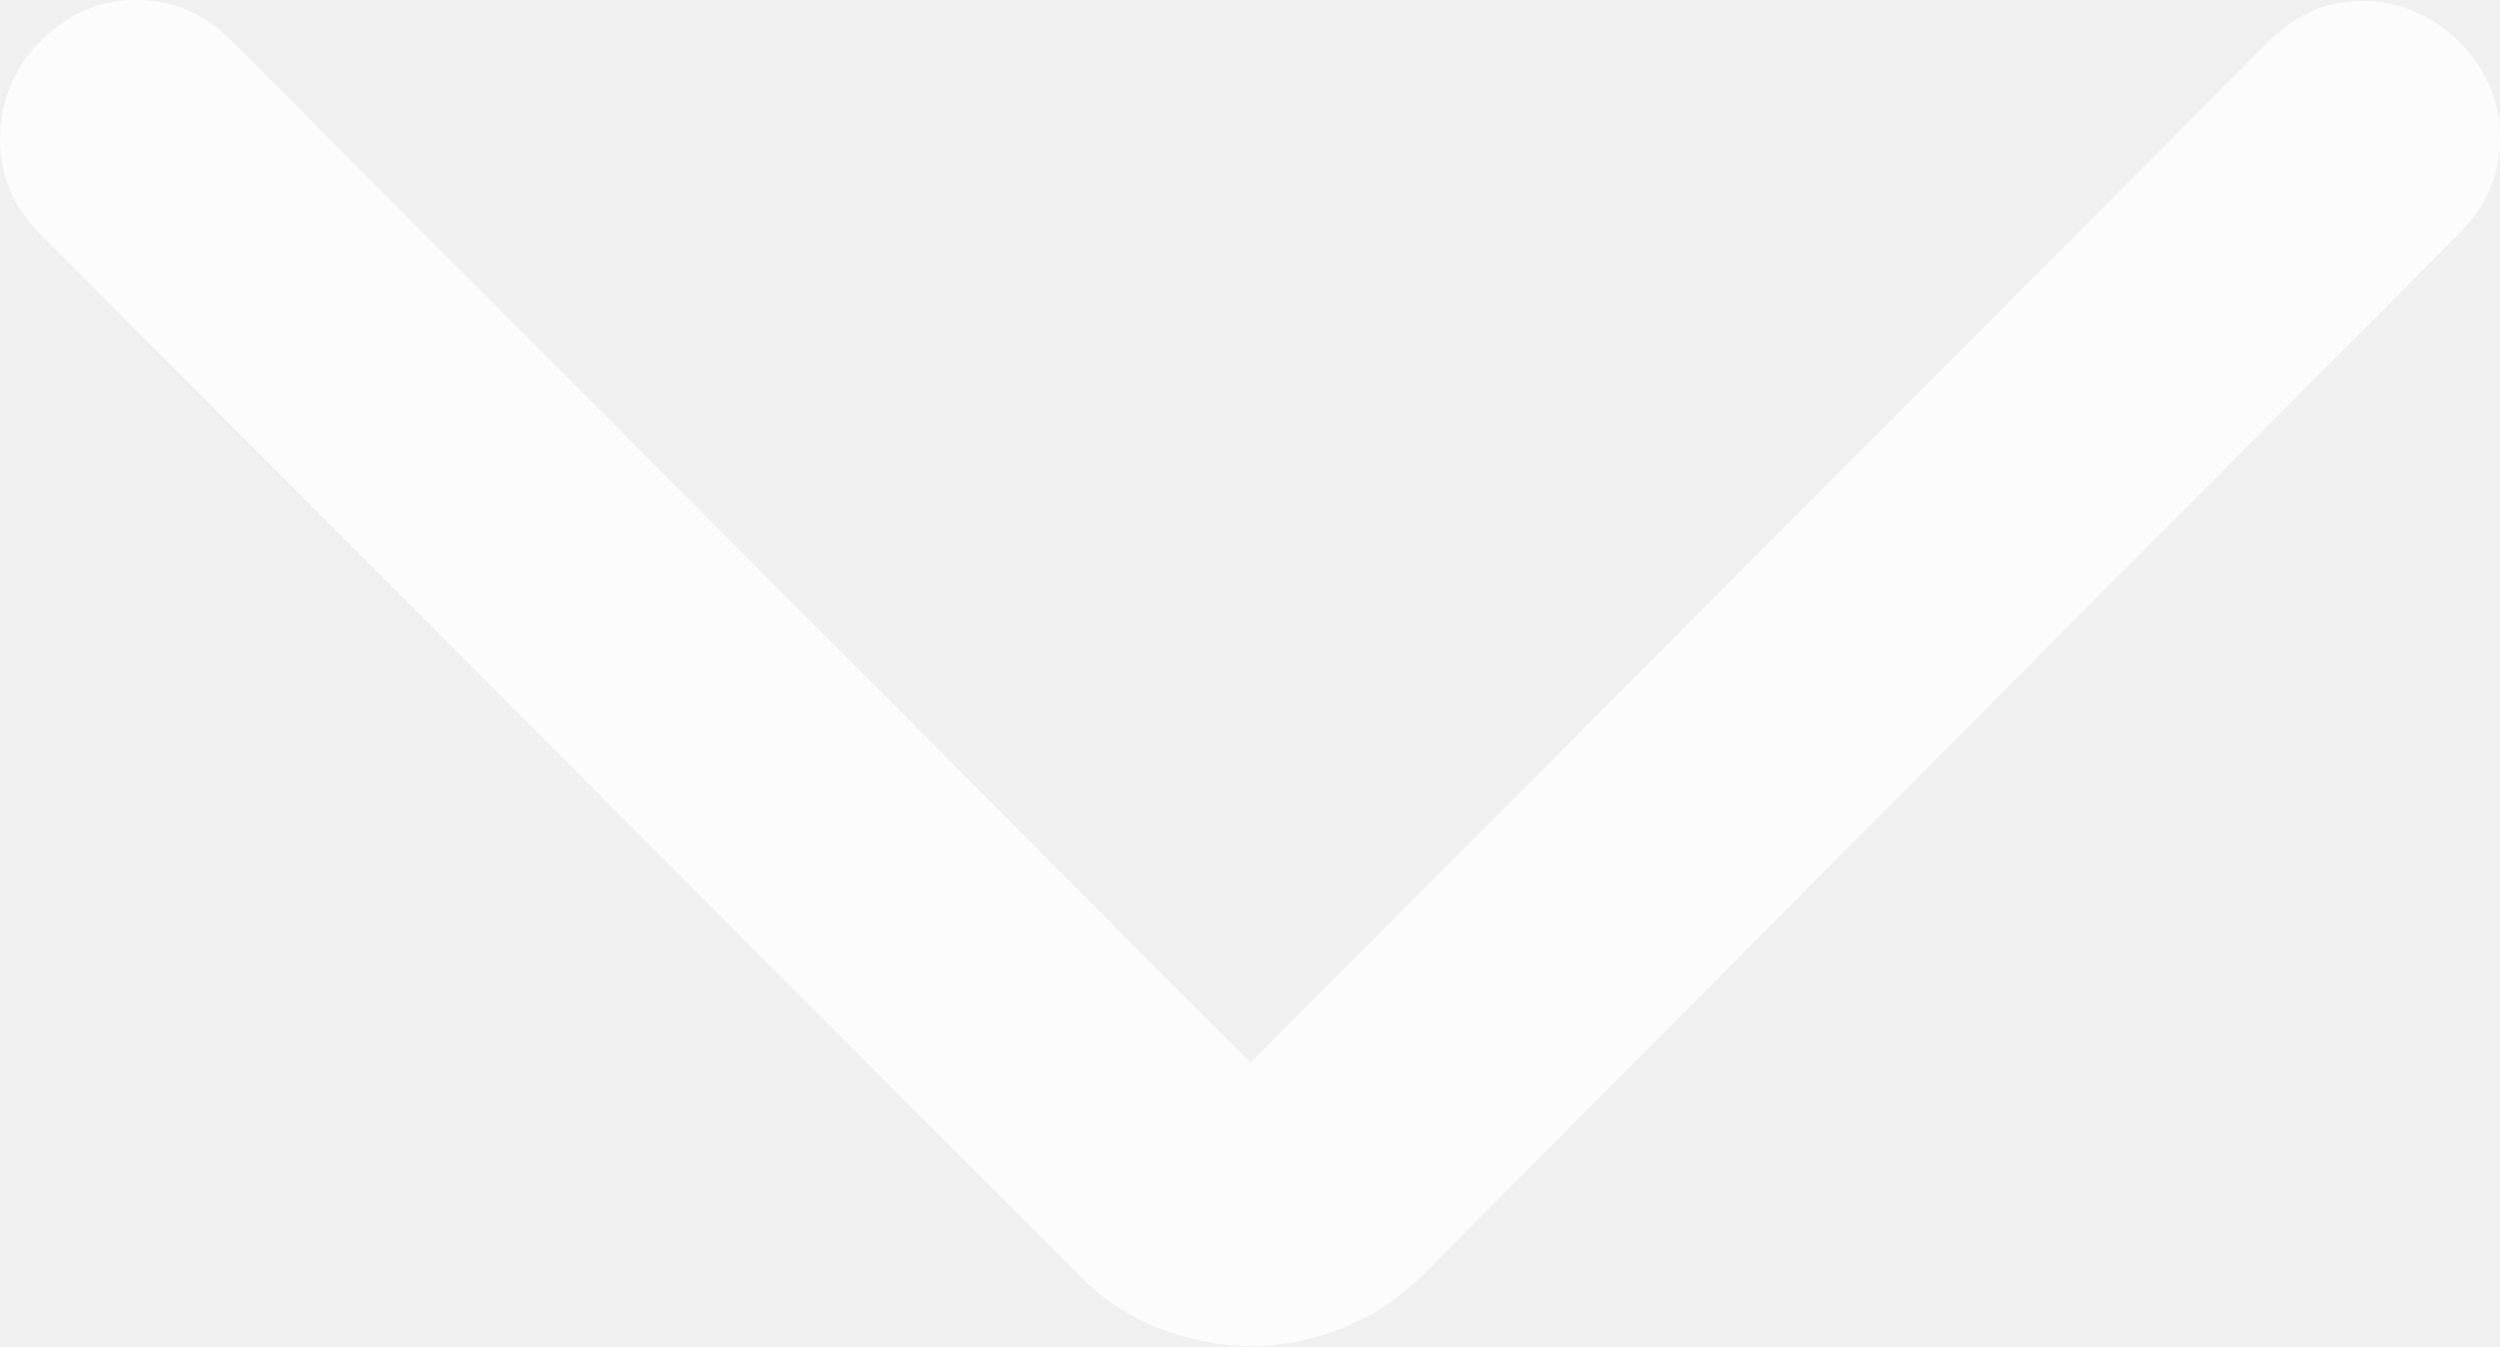
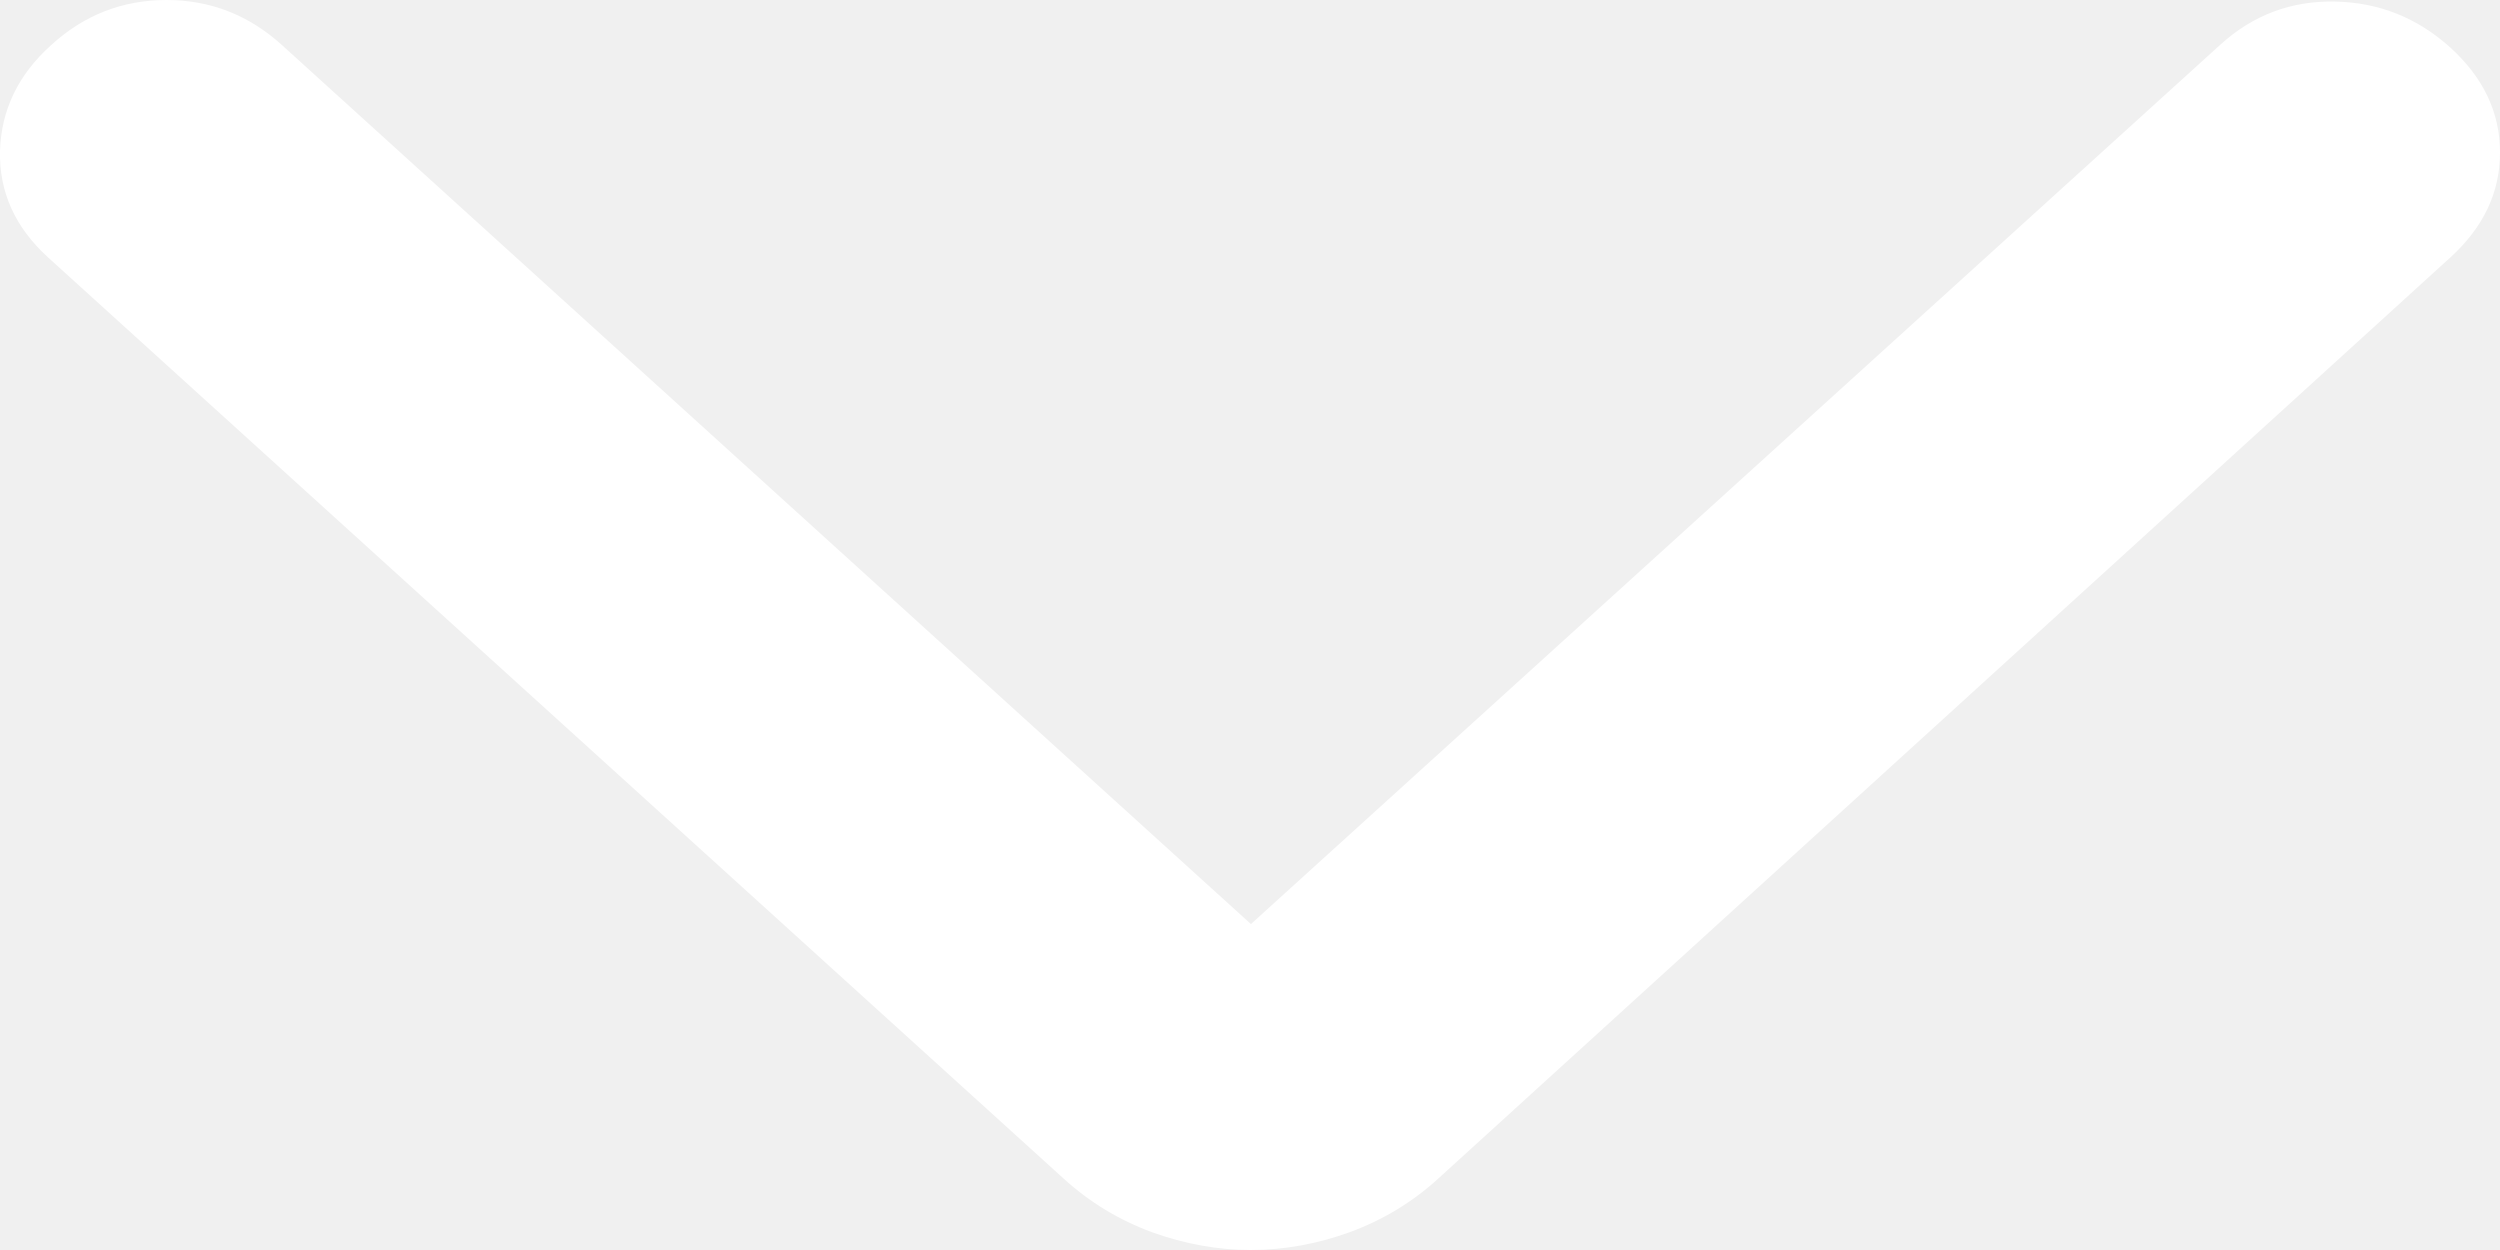
- <svg xmlns="http://www.w3.org/2000/svg" width="13" height="7" viewBox="0 0 13 7" fill="none">
-   <path d="M6.503 5.525L11.803 0.21C11.943 0.07 12.107 0.002 12.296 0.005C12.486 0.009 12.651 0.081 12.79 0.221C12.93 0.361 13 0.526 13 0.716C13 0.906 12.93 1.071 12.79 1.212L7.404 6.624C7.277 6.752 7.134 6.846 6.976 6.908C6.818 6.969 6.661 7 6.503 7C6.345 7 6.187 6.969 6.029 6.908C5.871 6.846 5.729 6.752 5.602 6.624L0.204 1.212C0.065 1.071 -0.003 0.904 0 0.711C0.004 0.517 0.075 0.35 0.215 0.21C0.355 0.07 0.52 2.21857e-07 0.709 2.13574e-07C0.899 2.05296e-07 1.063 0.07 1.203 0.21L6.503 5.525Z" fill="white" fill-opacity="0.8" />
+ <svg xmlns="http://www.w3.org/2000/svg" width="8" height="4" viewBox="0 0 8 4" fill="none">
+   <path d="M4.003 2.957L7.104 0.144C7.209 0.048 7.332 0.002 7.473 0.005C7.613 0.008 7.736 0.057 7.842 0.153C7.947 0.249 8 0.36 8 0.488C8 0.616 7.947 0.727 7.842 0.823L4.604 3.77C4.52 3.847 4.425 3.904 4.319 3.943C4.214 3.981 4.108 4 4.003 4C3.897 4 3.792 3.981 3.686 3.943C3.581 3.904 3.486 3.847 3.402 3.77L0.153 0.823C0.048 0.727 -0.003 0.614 0 0.483C0.004 0.352 0.058 0.239 0.164 0.144C0.269 0.048 0.392 -1.34182e-08 0.533 -1.34182e-08C0.673 -1.34182e-08 0.796 0.048 0.902 0.144L4.003 2.957Z" fill="white" />
</svg>
